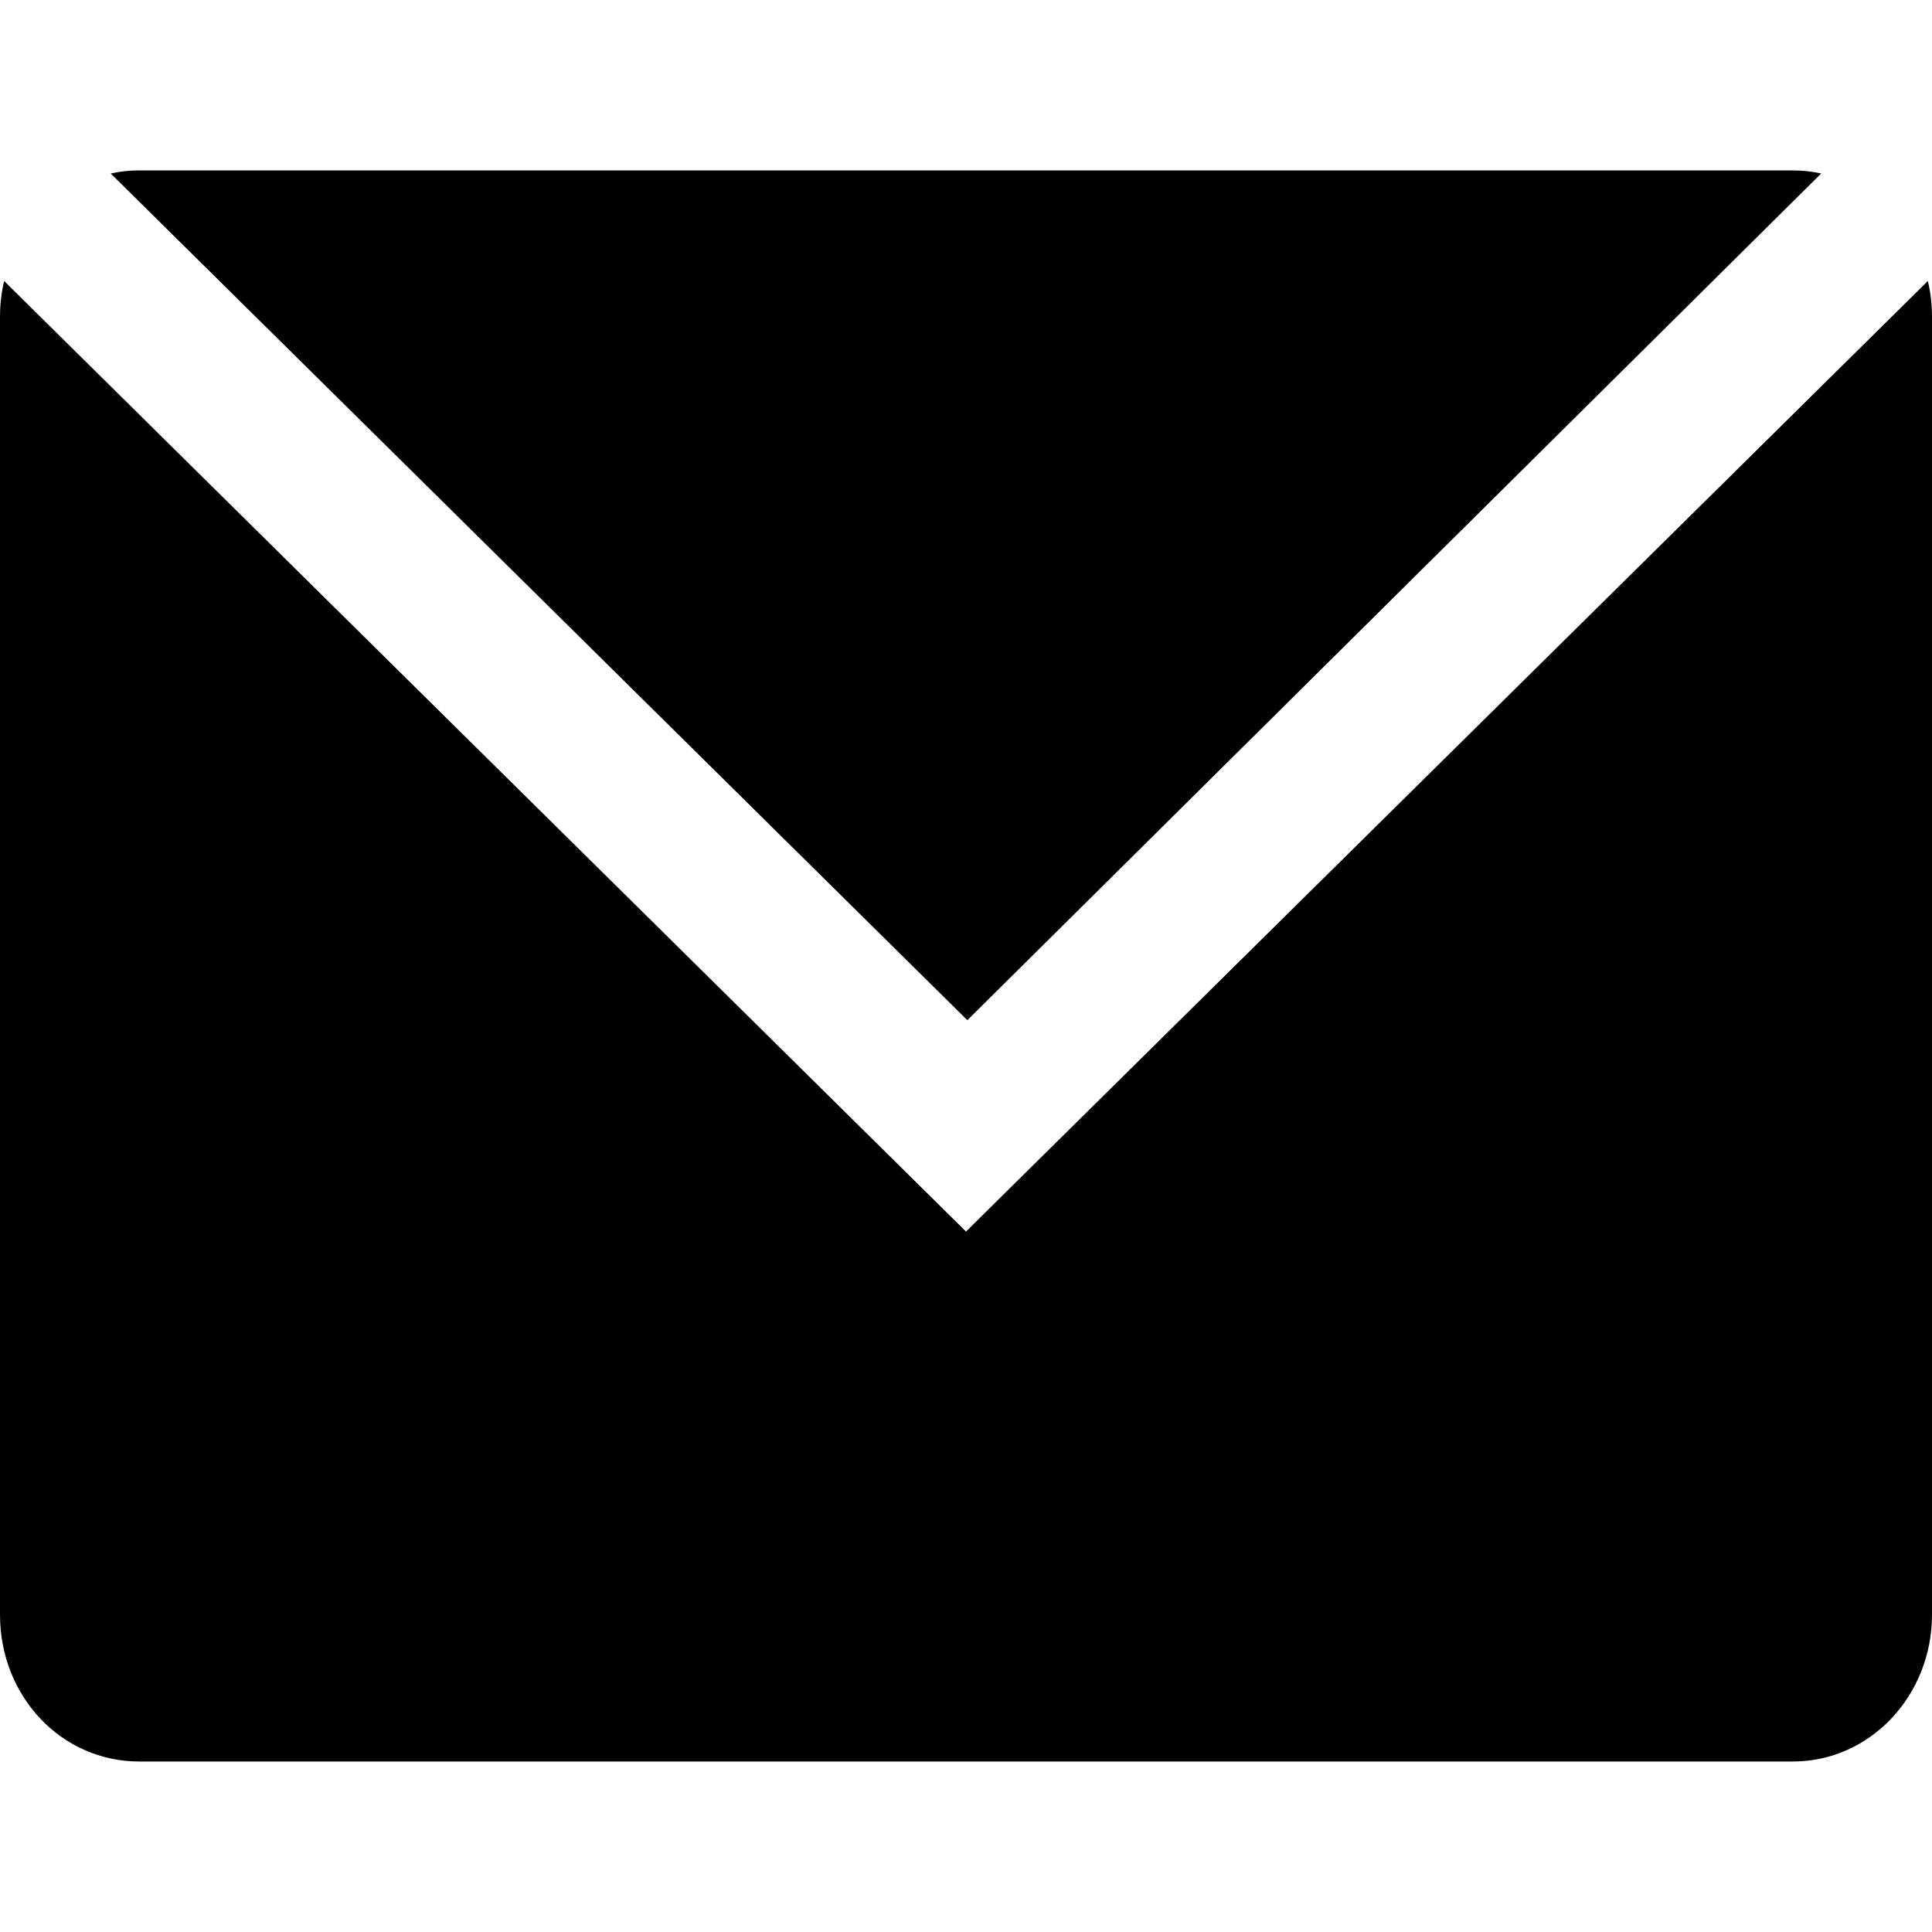
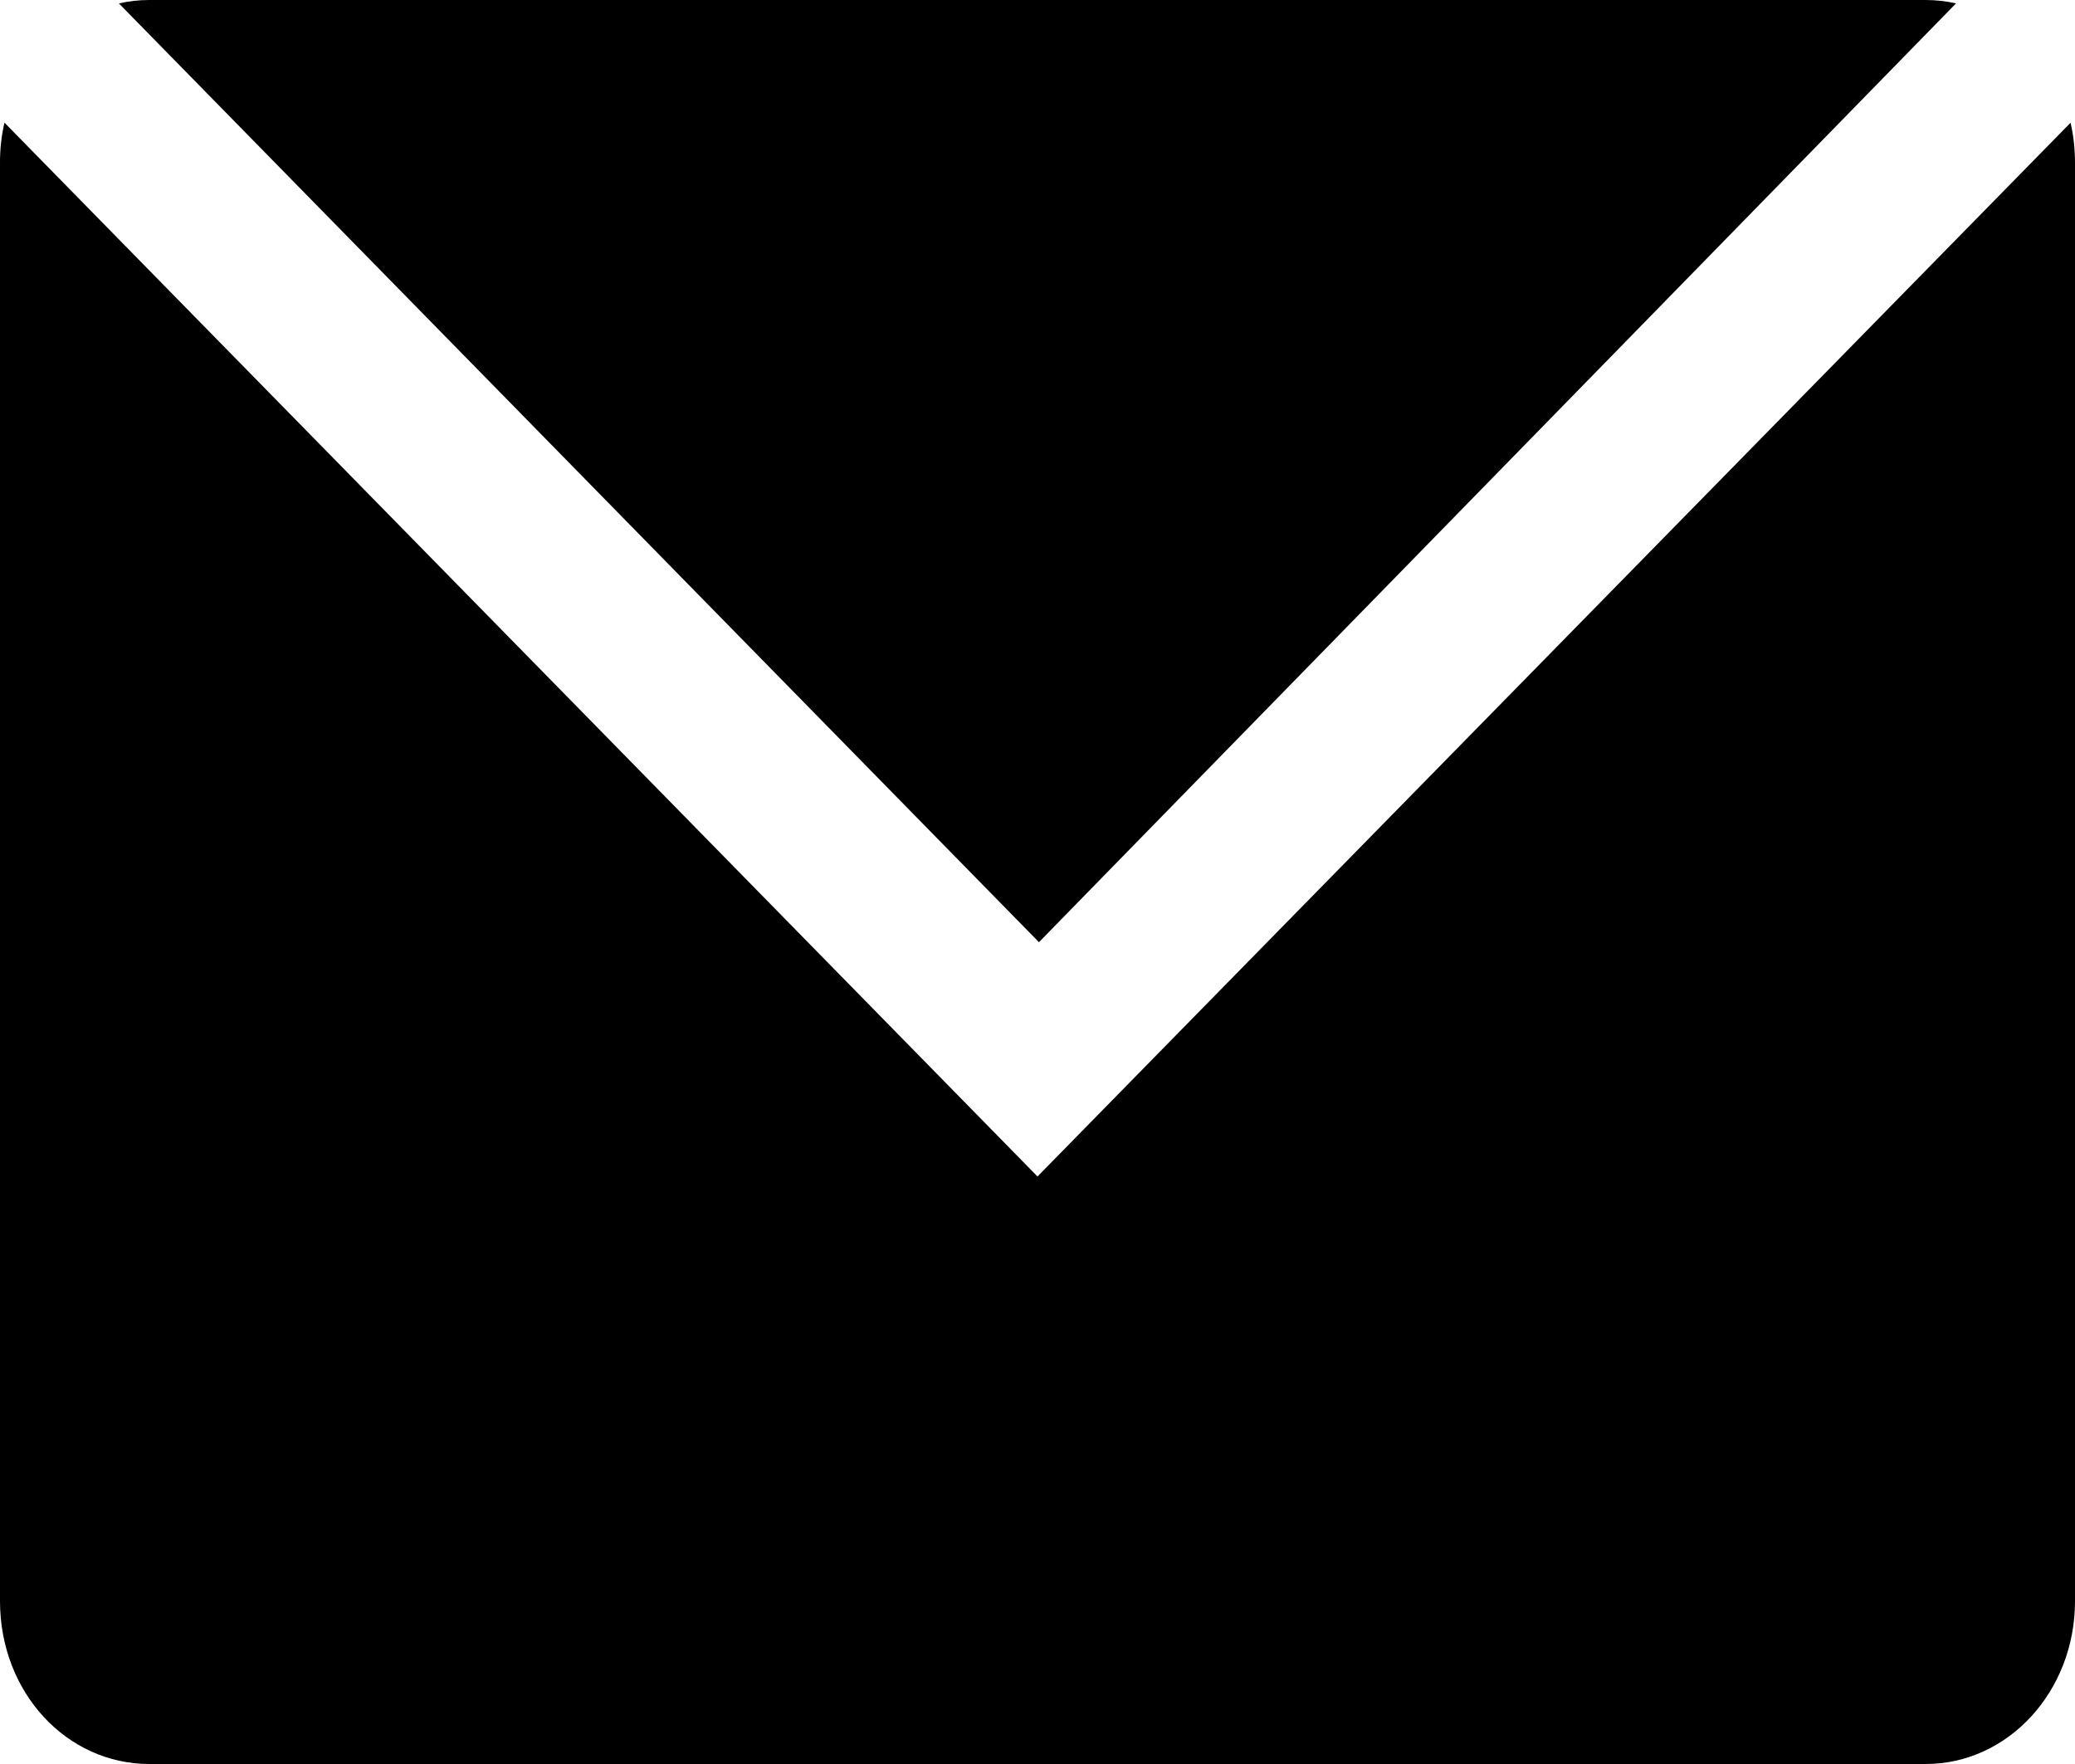
- <svg xmlns="http://www.w3.org/2000/svg" version="1.1" width="20" height="20" viewBox="0 0 20 20">
-   <path d="M0.043 2.909c-0.029 0.119-0.043 0.245-0.043 0.375v13.431c0 0.854 0.644 1.52 1.439 1.52h17.122c0.796 0 1.439-0.68 1.439-1.52v-13.431c0-0.13-0.014-0.256-0.043-0.375l-9.957 9.84-9.957-9.84zM1.146 1.796c0.094-0.021 0.192-0.032 0.291-0.032h17.122c0.101 0 0.199 0.011 0.294 0.032l-8.839 8.765-8.868-8.765z" />
+ <svg xmlns="http://www.w3.org/2000/svg" viewBox="0 0 20 17">
+   <path d="M.043 1.182A1.686 1.686 0 0 0 0 1.569V15.43C0 16.313.644 17 1.439 17h17.122c.796 0 1.439-.702 1.439-1.569V1.57c0-.134-.014-.264-.043-.387L10 11.338.043 1.182zM1.146.033C1.24.011 1.338 0 1.437 0h17.122c.101 0 .199.011.294.033L10.014 9.08 1.146.033z" />
</svg>
